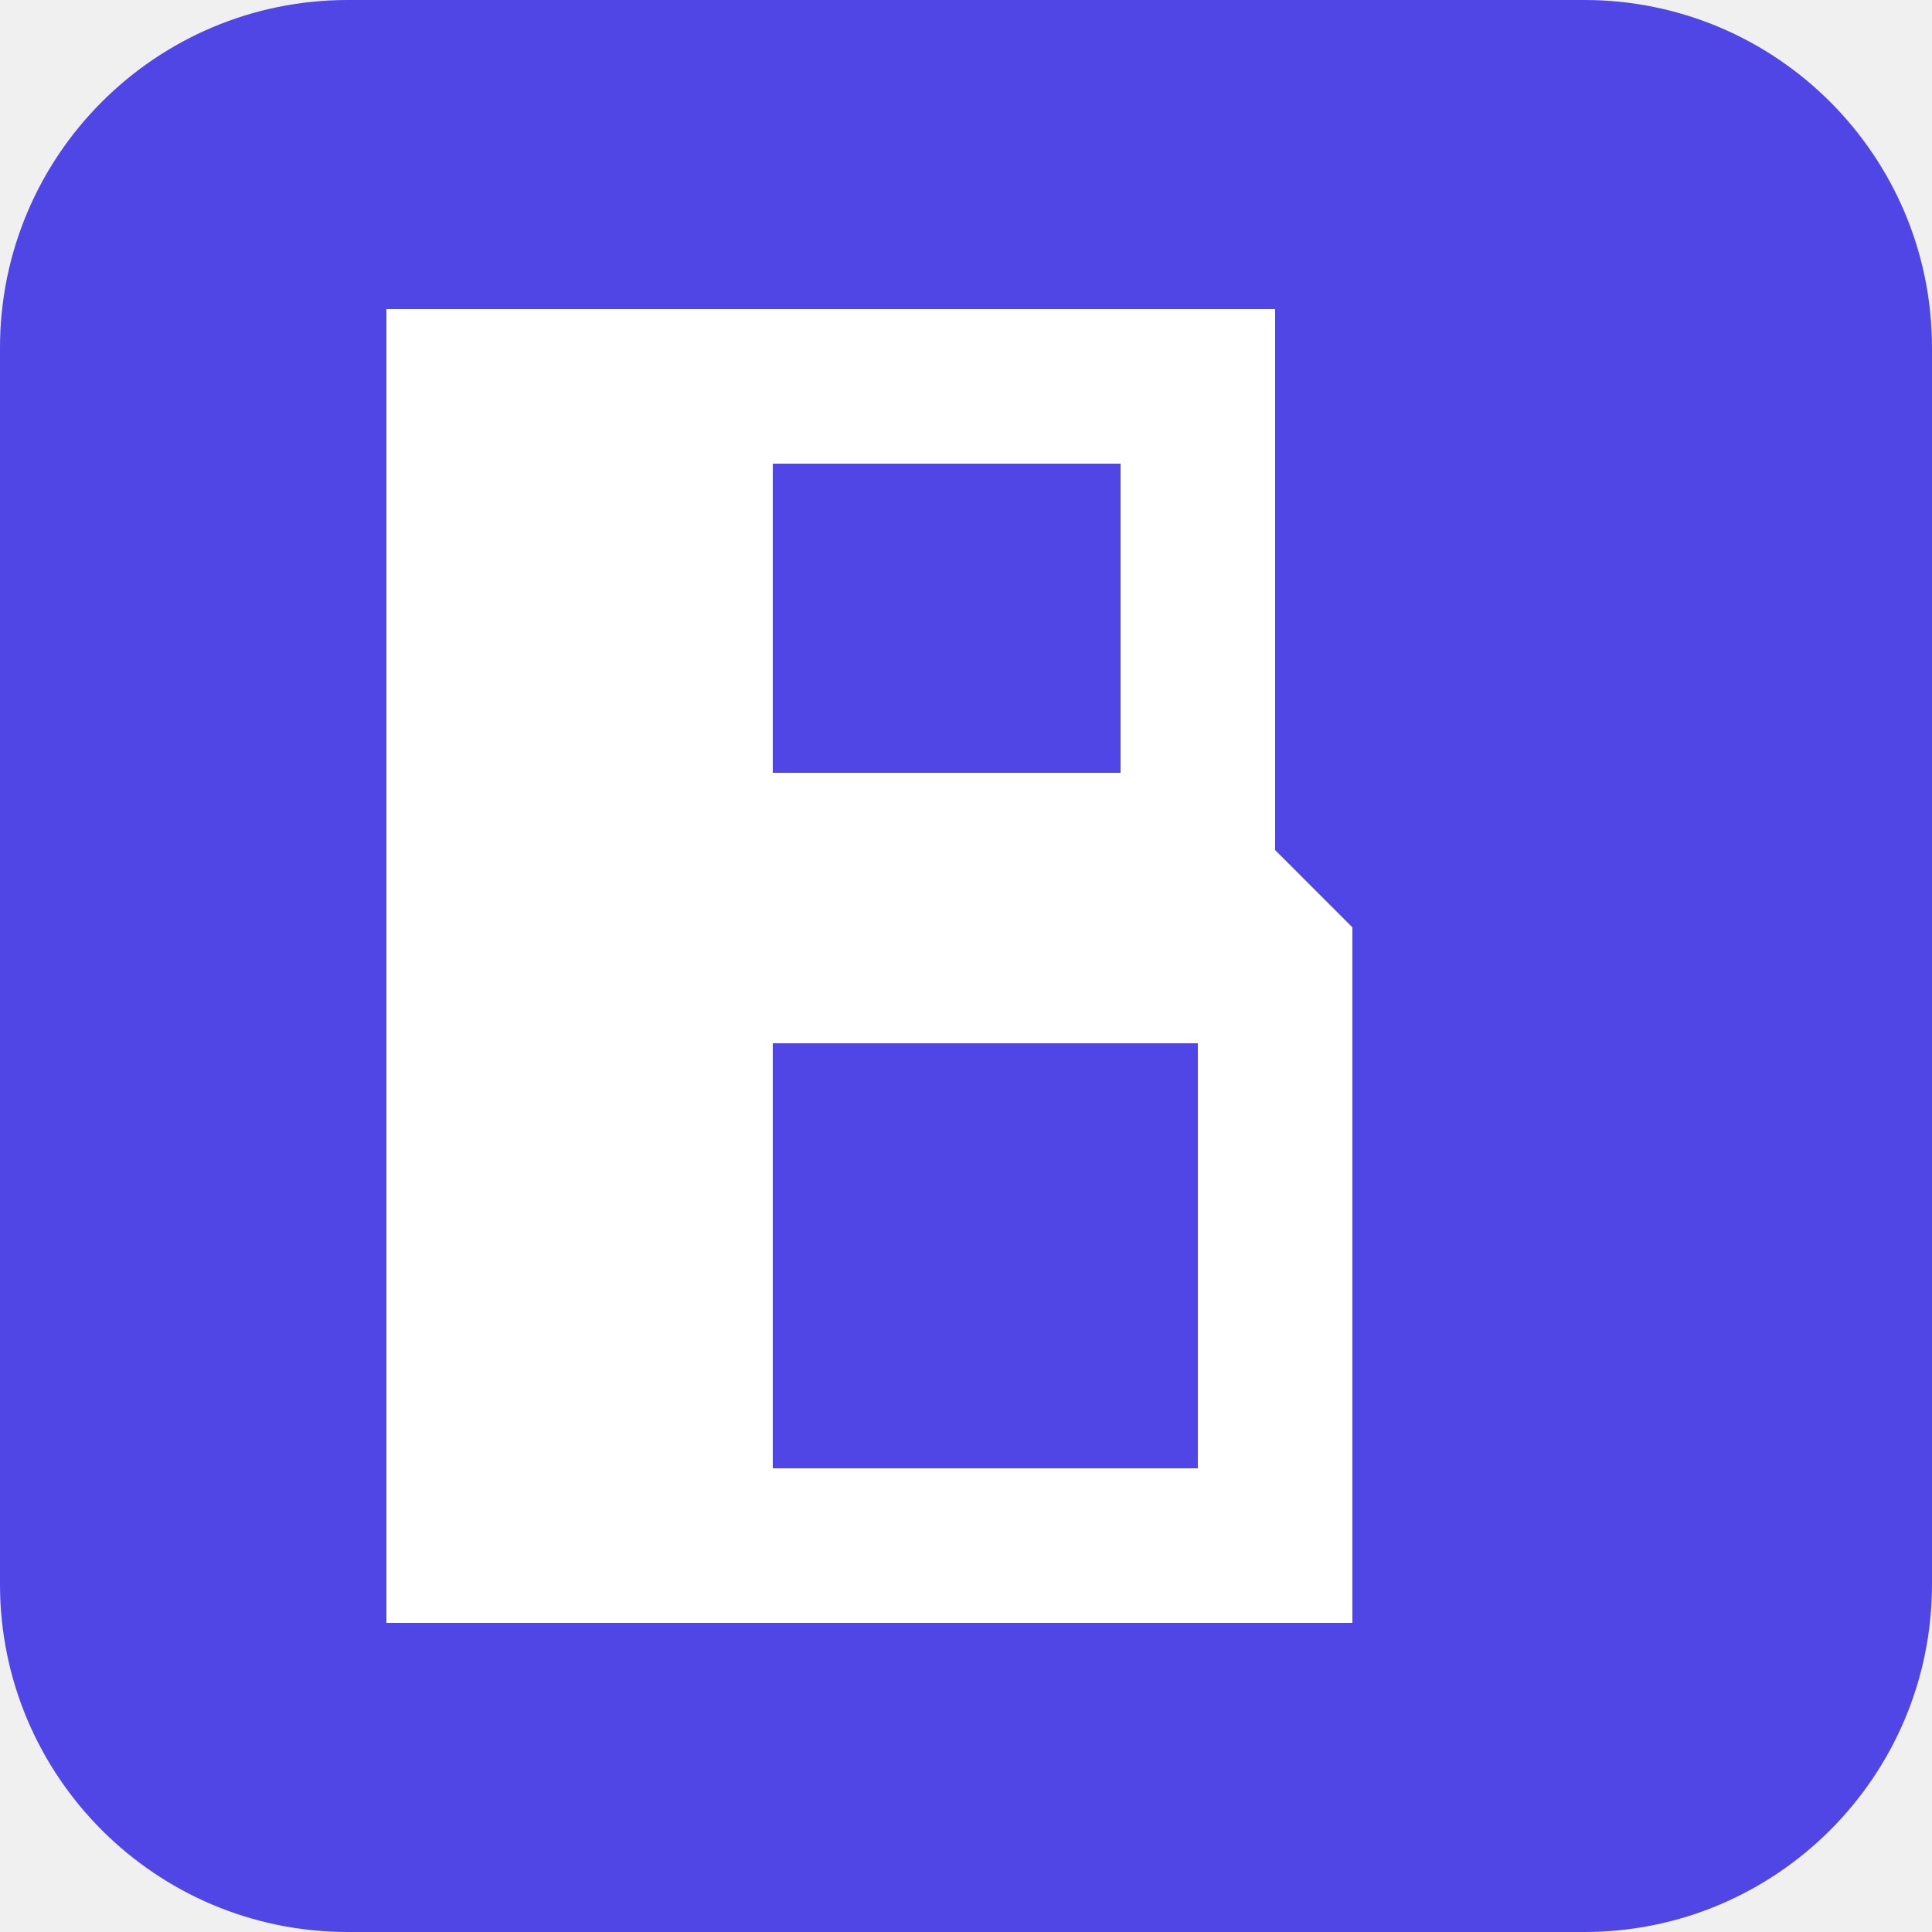
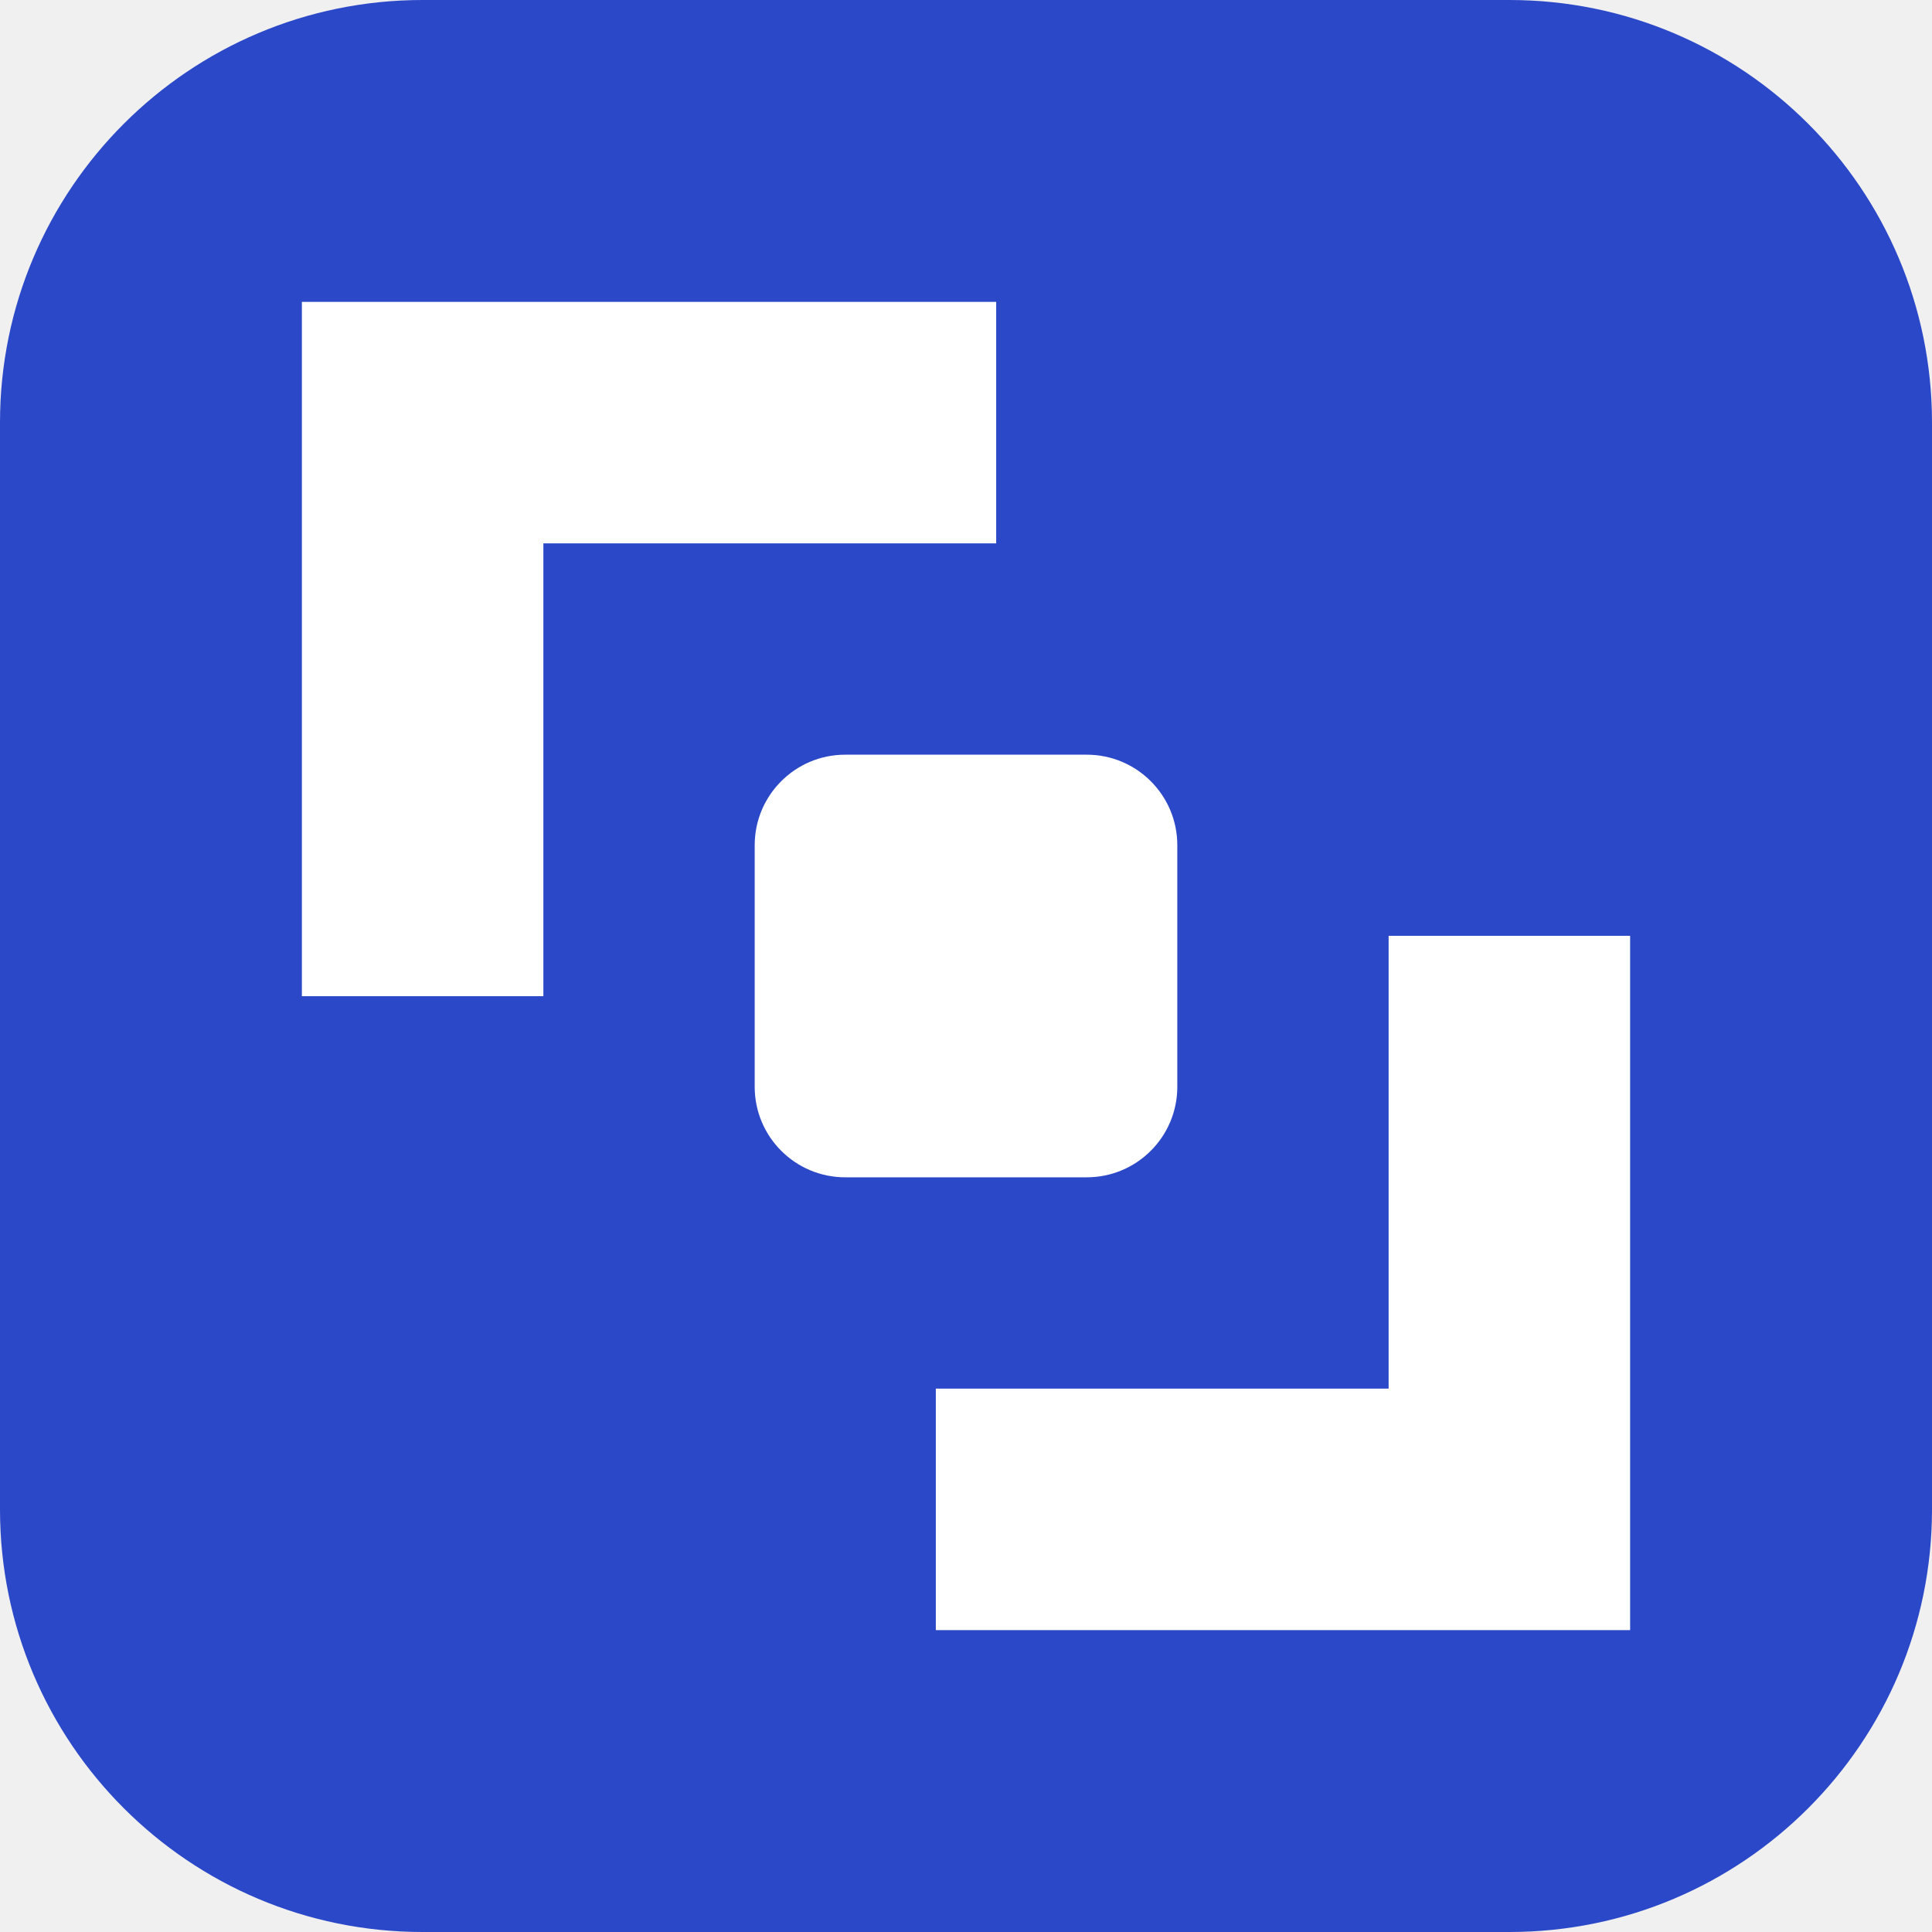
- <svg xmlns="http://www.w3.org/2000/svg" viewBox="0 0 100 100">
-   <rect width="100" height="100" rx="18" fill="#4F46E5" />
-   <path d="M20,16 L66,16 L66,44 L70,48 L70,84 L20,84 Z M40,24 L58,24 L58,40 L40,40 Z M40,54 L62,54 L62,76 L40,76 Z" fill="#FFFFFF" fill-rule="evenodd" />
+ <svg xmlns="http://www.w3.org/2000/svg" width="64" height="64" viewBox="0 0 64 64" fill="none">
+   <path d="M50 0H14C6.268 0 0 6.268 0 14V50C0 57.732 6.268 64 14 64H50C57.732 64 64 57.732 64 50V14C64 6.268 57.732 0 50 0Z" fill="#2B48C8" />
+   <path d="M36 25H28C26.343 25 25 26.343 25 28V36C25 37.657 26.343 39 28 39H36C37.657 39 39 37.657 39 36V28C39 26.343 37.657 25 36 25Z" fill="white" />
+   <path d="M33 10V18H18V33H10V10H33Z" fill="white" />
+   <path d="M54 31V54H31V46H46V31H54Z" fill="white" />
</svg>
